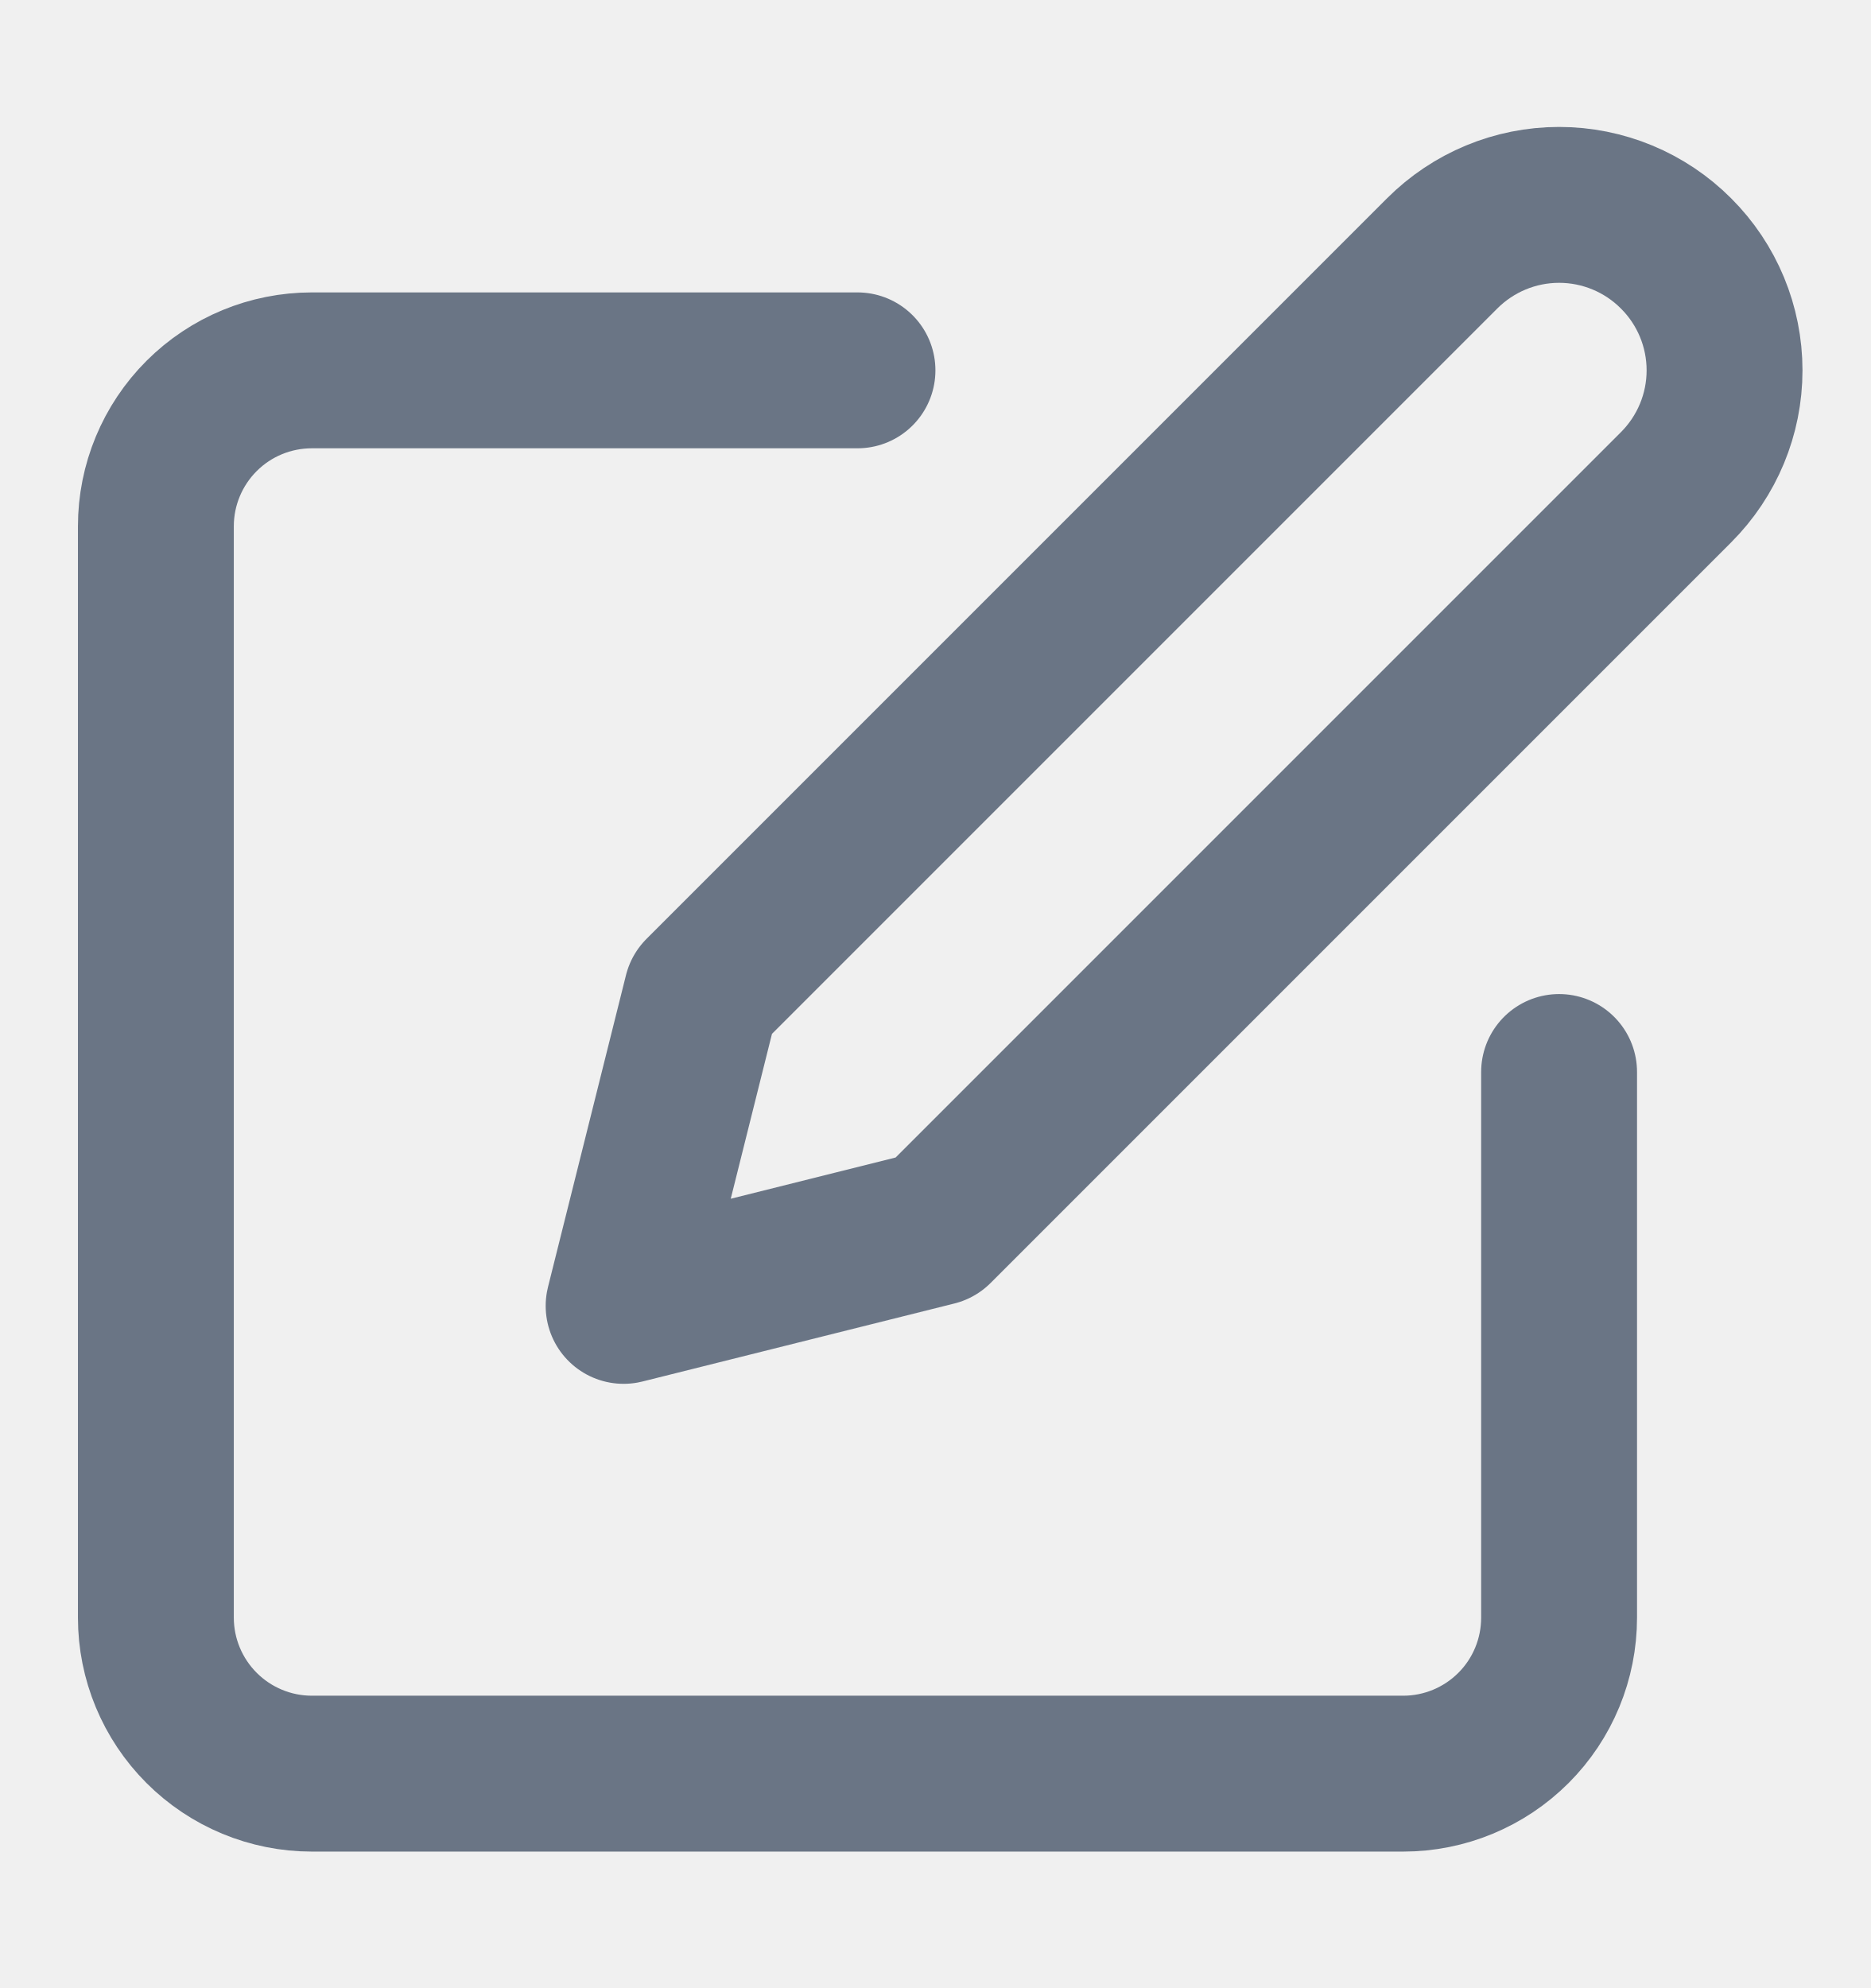
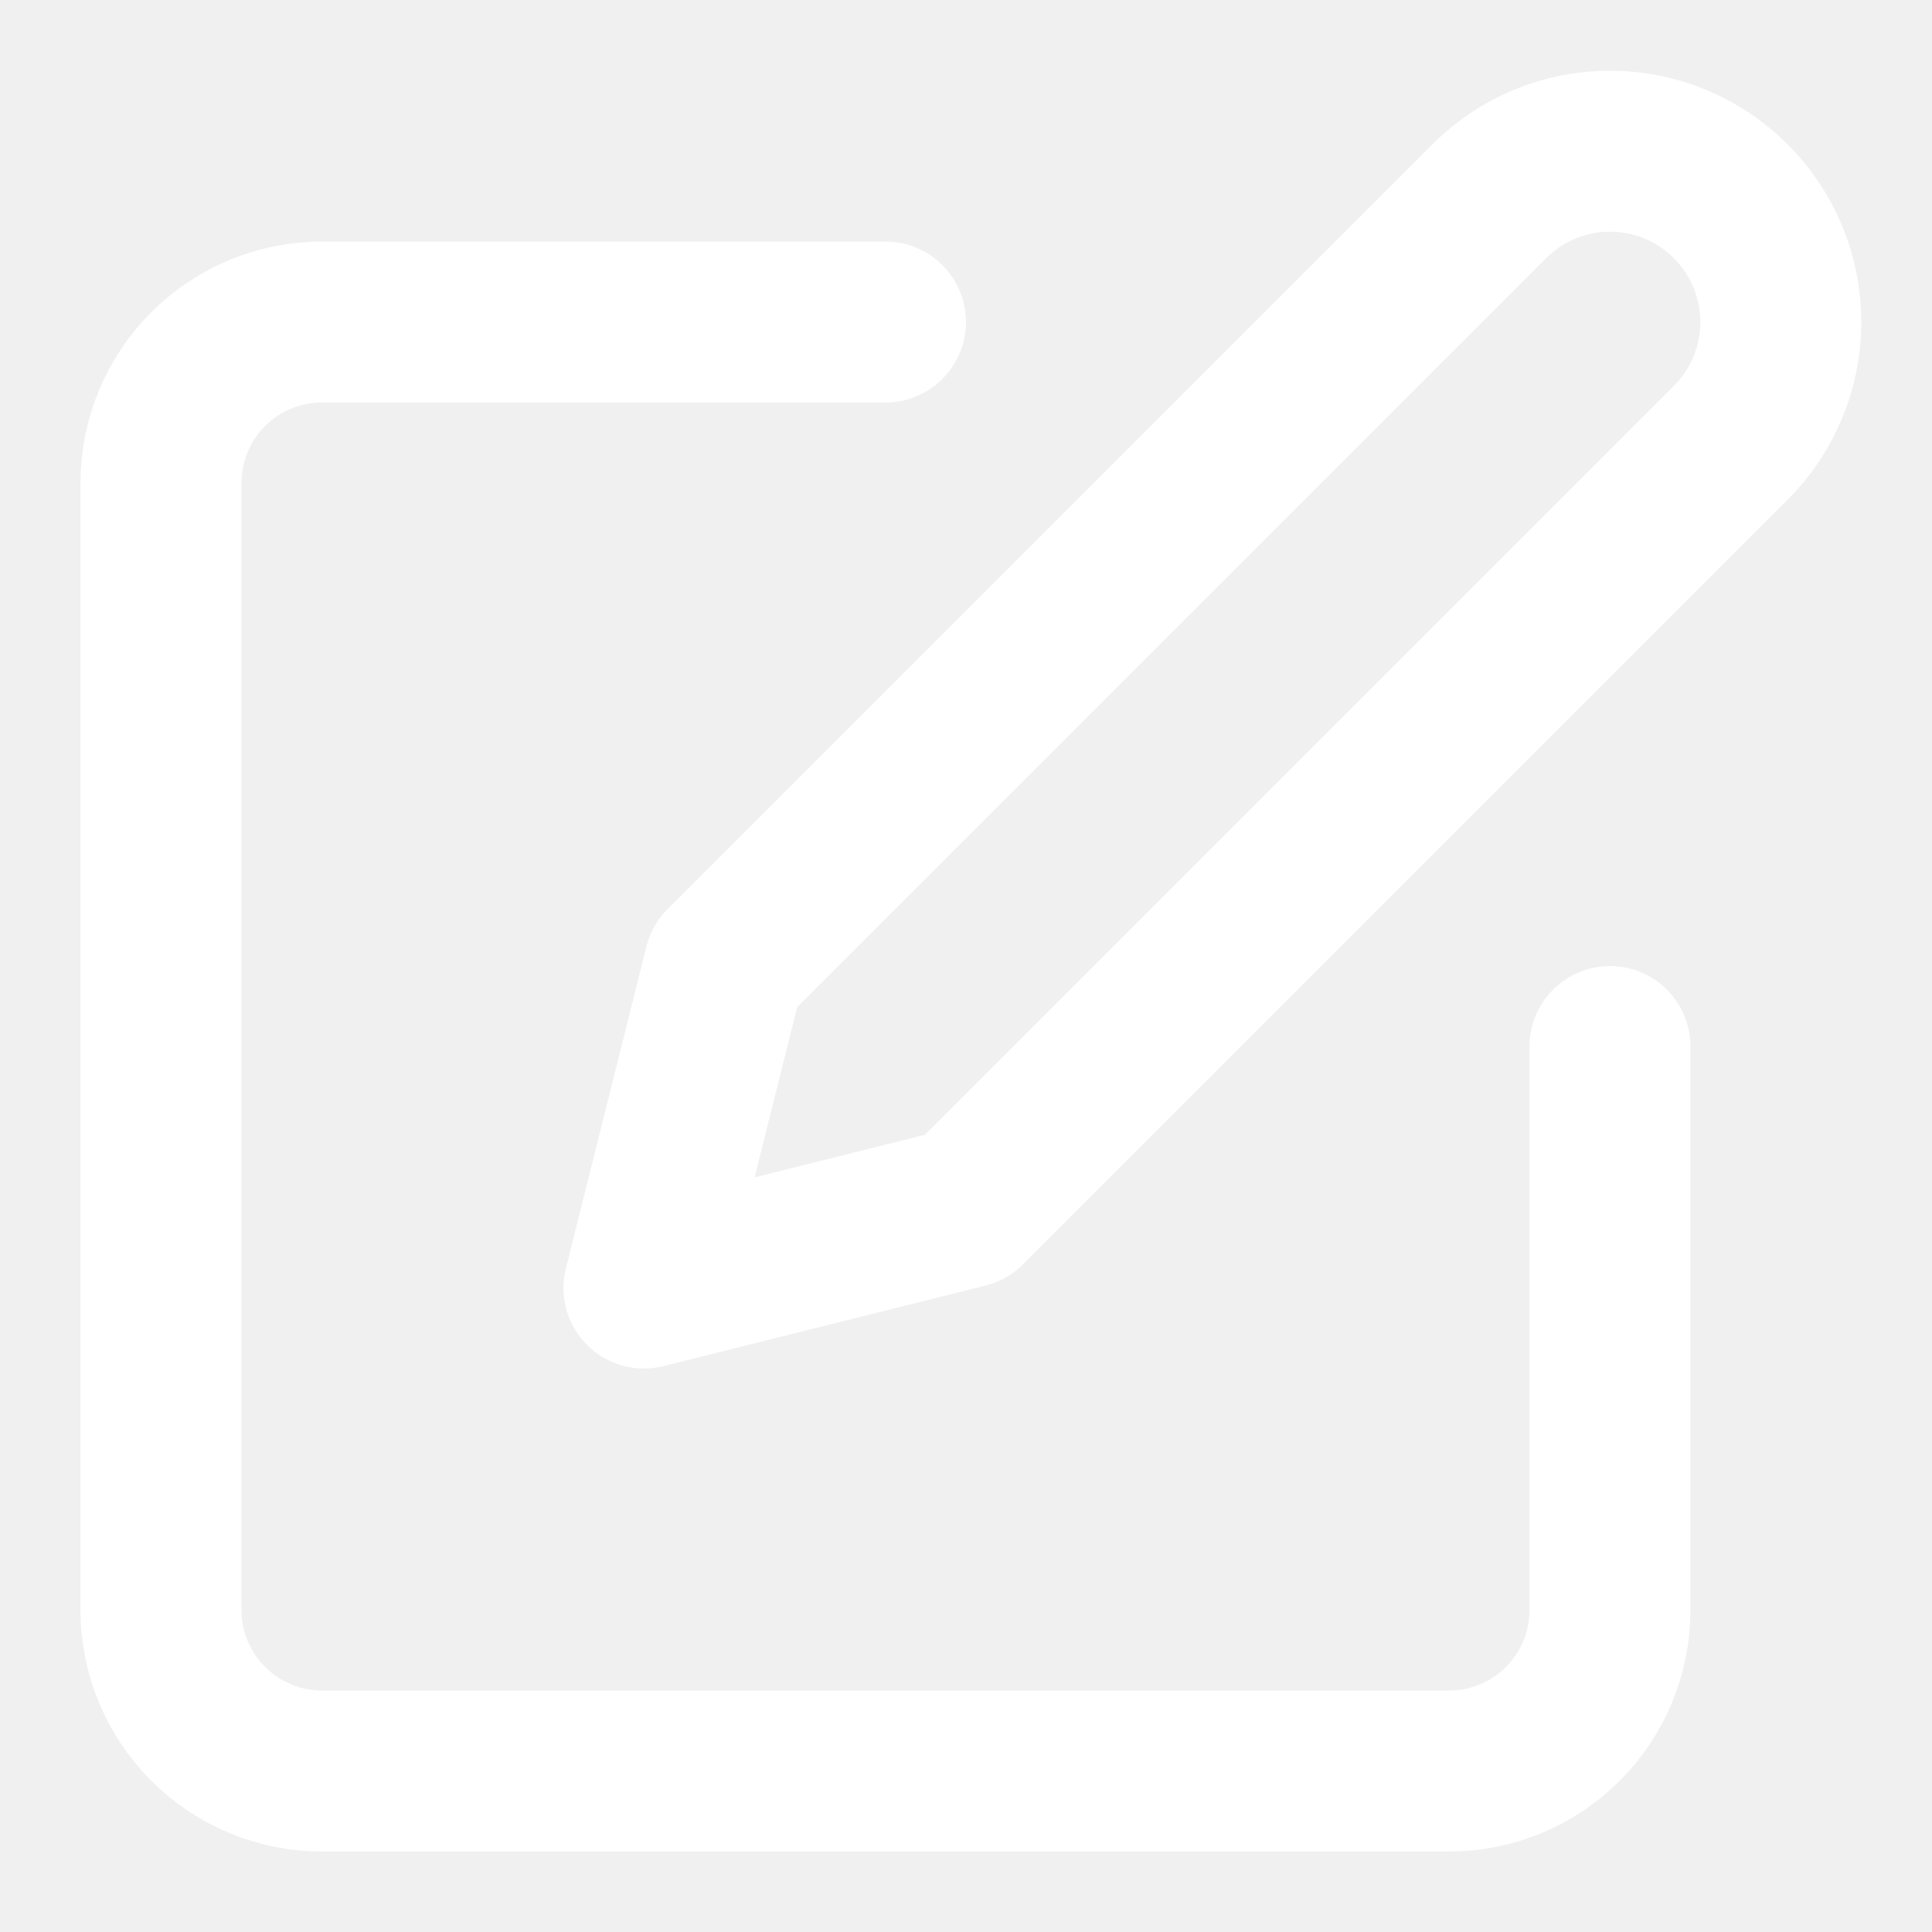
- <svg xmlns="http://www.w3.org/2000/svg" width="16" height="17" viewBox="0 0 16 17" fill="none">
-   <path d="M7.333 3.167H2.667C2.313 3.167 1.974 3.307 1.724 3.557C1.474 3.807 1.333 4.146 1.333 4.5V13.833C1.333 14.187 1.474 14.526 1.724 14.776C1.974 15.026 2.313 15.167 2.667 15.167H12C12.354 15.167 12.693 15.026 12.943 14.776C13.193 14.526 13.333 14.187 13.333 13.833V9.167" stroke="#6A7585" stroke-width="1.333" stroke-linecap="round" stroke-linejoin="round" />
-   <path d="M12.333 2.167C12.599 1.901 12.958 1.752 13.333 1.752C13.708 1.752 14.068 1.901 14.333 2.167C14.599 2.432 14.748 2.792 14.748 3.167C14.748 3.542 14.599 3.901 14.333 4.167L8 10.5L5.333 11.167L6 8.5L12.333 2.167Z" stroke="#6A7585" stroke-width="1.333" stroke-linecap="round" stroke-linejoin="round" />
+ <svg xmlns="http://www.w3.org/2000/svg" width="16" height="16" viewBox="0 0 16 16" fill="none">
+   <g clip-path="url(#clip0_293_117)">
+     <path d="M7.333 2.667H2.667C2.313 2.667 1.974 2.807 1.724 3.057C1.474 3.307 1.333 3.646 1.333 4V13.333C1.333 13.687 1.474 14.026 1.724 14.276C1.974 14.526 2.313 14.667 2.667 14.667H12C12.354 14.667 12.693 14.526 12.943 14.276C13.193 14.026 13.333 13.687 13.333 13.333V8.667" stroke="white" stroke-width="1.333" stroke-linecap="round" stroke-linejoin="round" />
+     <path d="M12.333 1.667C12.599 1.401 12.958 1.252 13.333 1.252C13.708 1.252 14.068 1.401 14.333 1.667C14.599 1.932 14.748 2.292 14.748 2.667C14.748 3.042 14.599 3.401 14.333 3.667L8 10L5.333 10.667L6 8L12.333 1.667Z" stroke="white" stroke-width="1.333" stroke-linecap="round" stroke-linejoin="round" />
+   </g>
+   <defs>
+     <clipPath id="clip0_293_117">
+       <rect width="16" height="16" fill="white" />
+     </clipPath>
+   </defs>
</svg>
